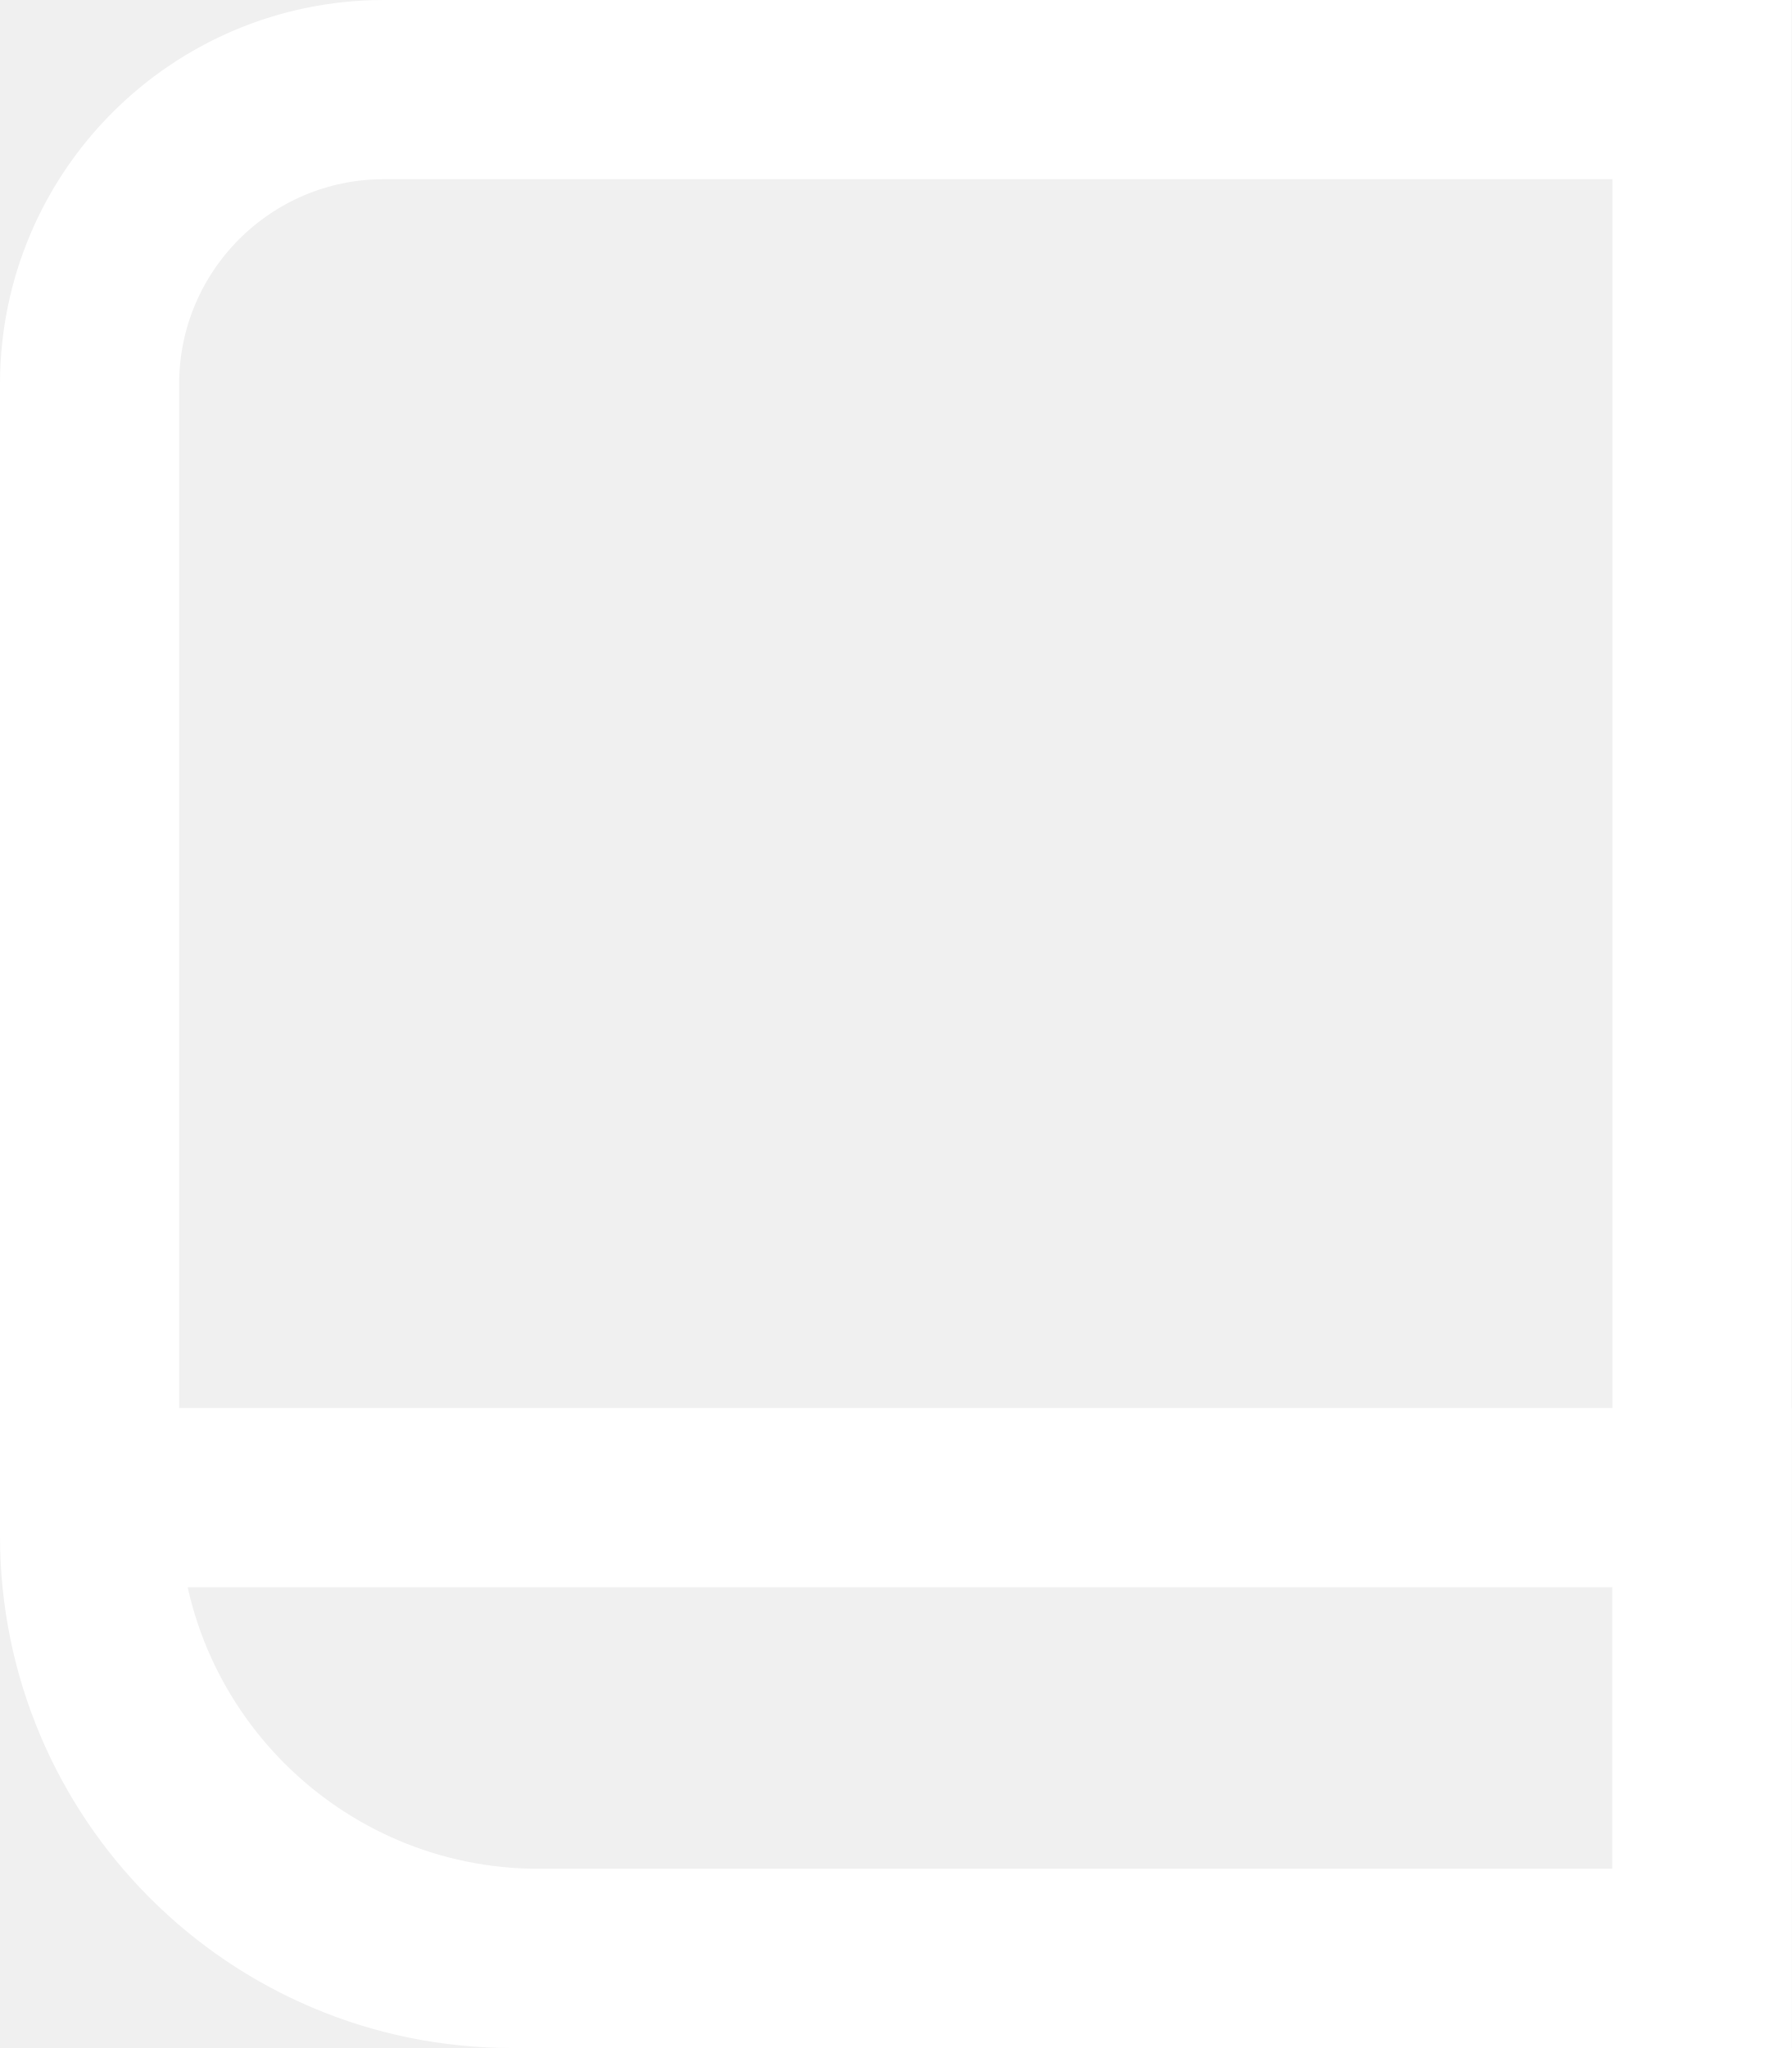
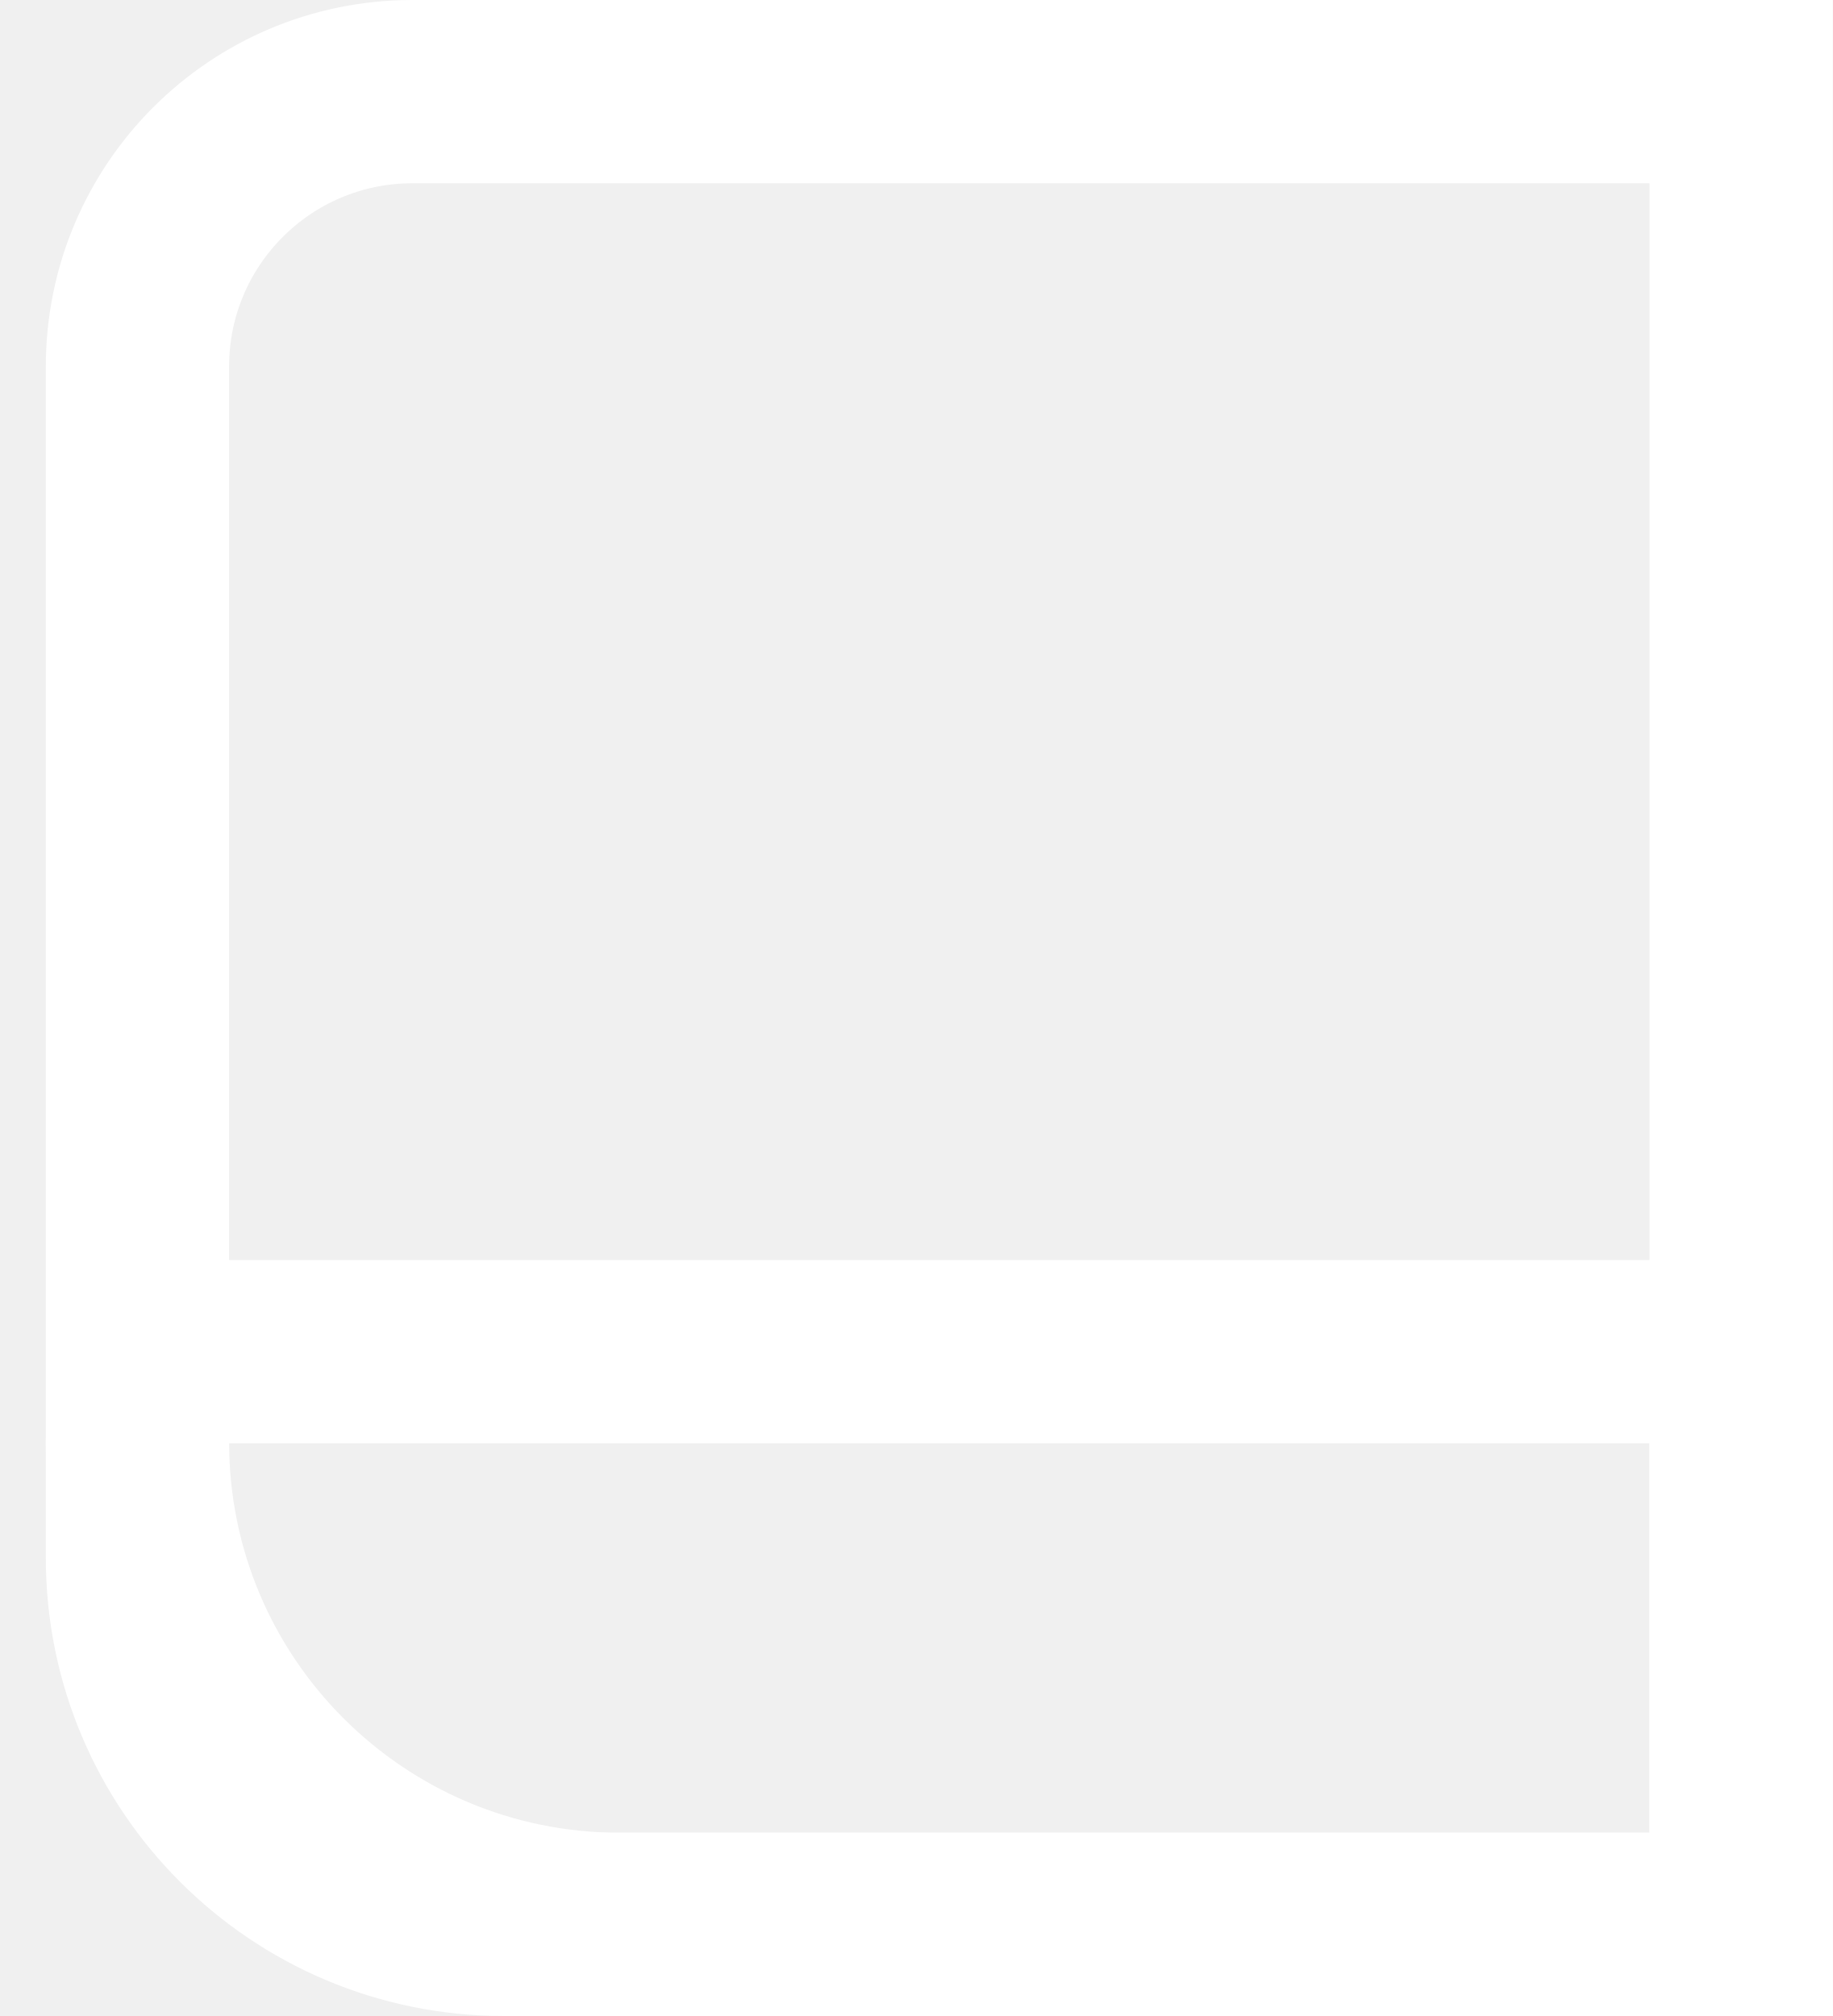
- <svg xmlns="http://www.w3.org/2000/svg" width="14" height="16" viewBox="0 0 14 16" fill="none">
-   <path d="M3 0.7H13.3V15.3H4C2.177 15.3 0.7 13.822 0.7 12V3C0.7 1.73 1.73 0.7 3 0.7Z" stroke="white" stroke-width="1.4" />
-   <path d="M0.789 11.7H13.3V15.3H4.211C2.272 15.3 0.7 13.728 0.7 11.789C0.7 11.74 0.74 11.7 0.789 11.7Z" stroke="white" stroke-width="1.4" />
+ <svg xmlns="http://www.w3.org/2000/svg" width="20" height="22" viewBox="0 0 20 22" fill="none">
+   <path d="M1.5 4C1.5 2.343 2.843 1 4.5 1H19V21H5.5C3.291 21 1.5 19.209 1.5 17V4Z" stroke="white" stroke-width="2" />
+   <path d="M1.5 15.737C1.5 15.192 1.942 14.75 2.487 14.75H19V21H6.763C3.856 21 1.5 18.644 1.5 15.737V15.737Z" stroke="white" stroke-width="2" />
</svg>
